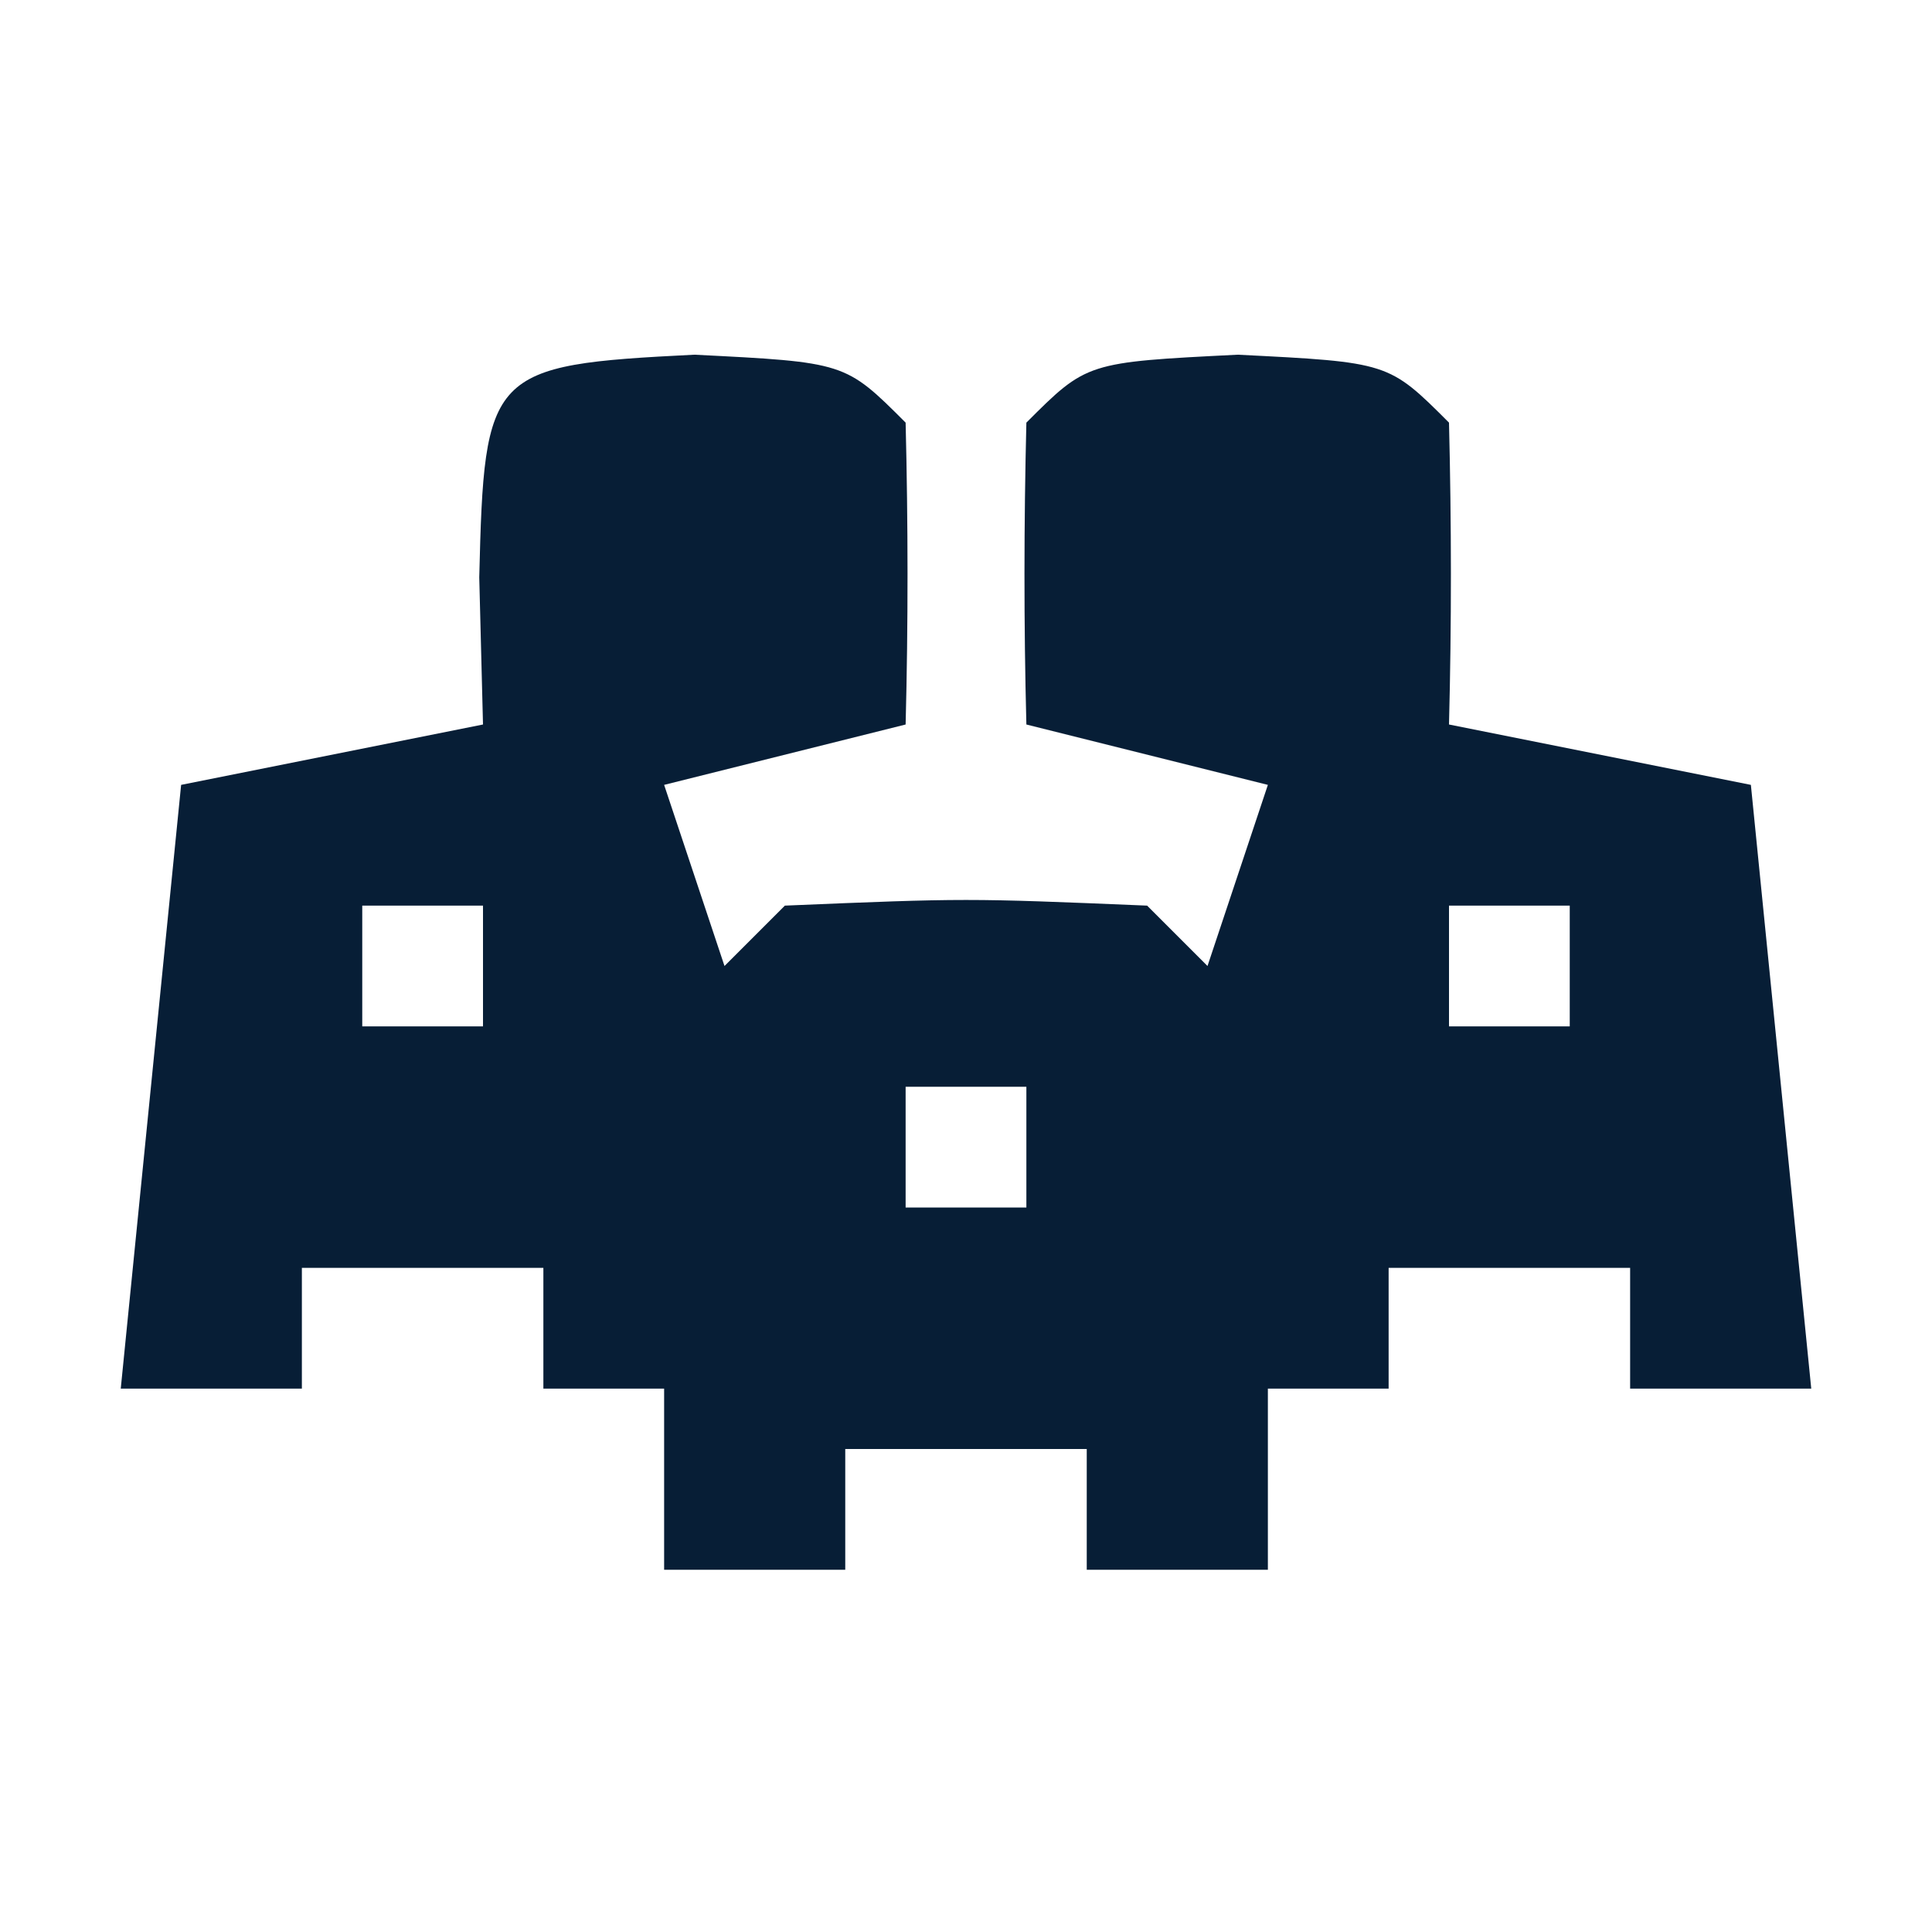
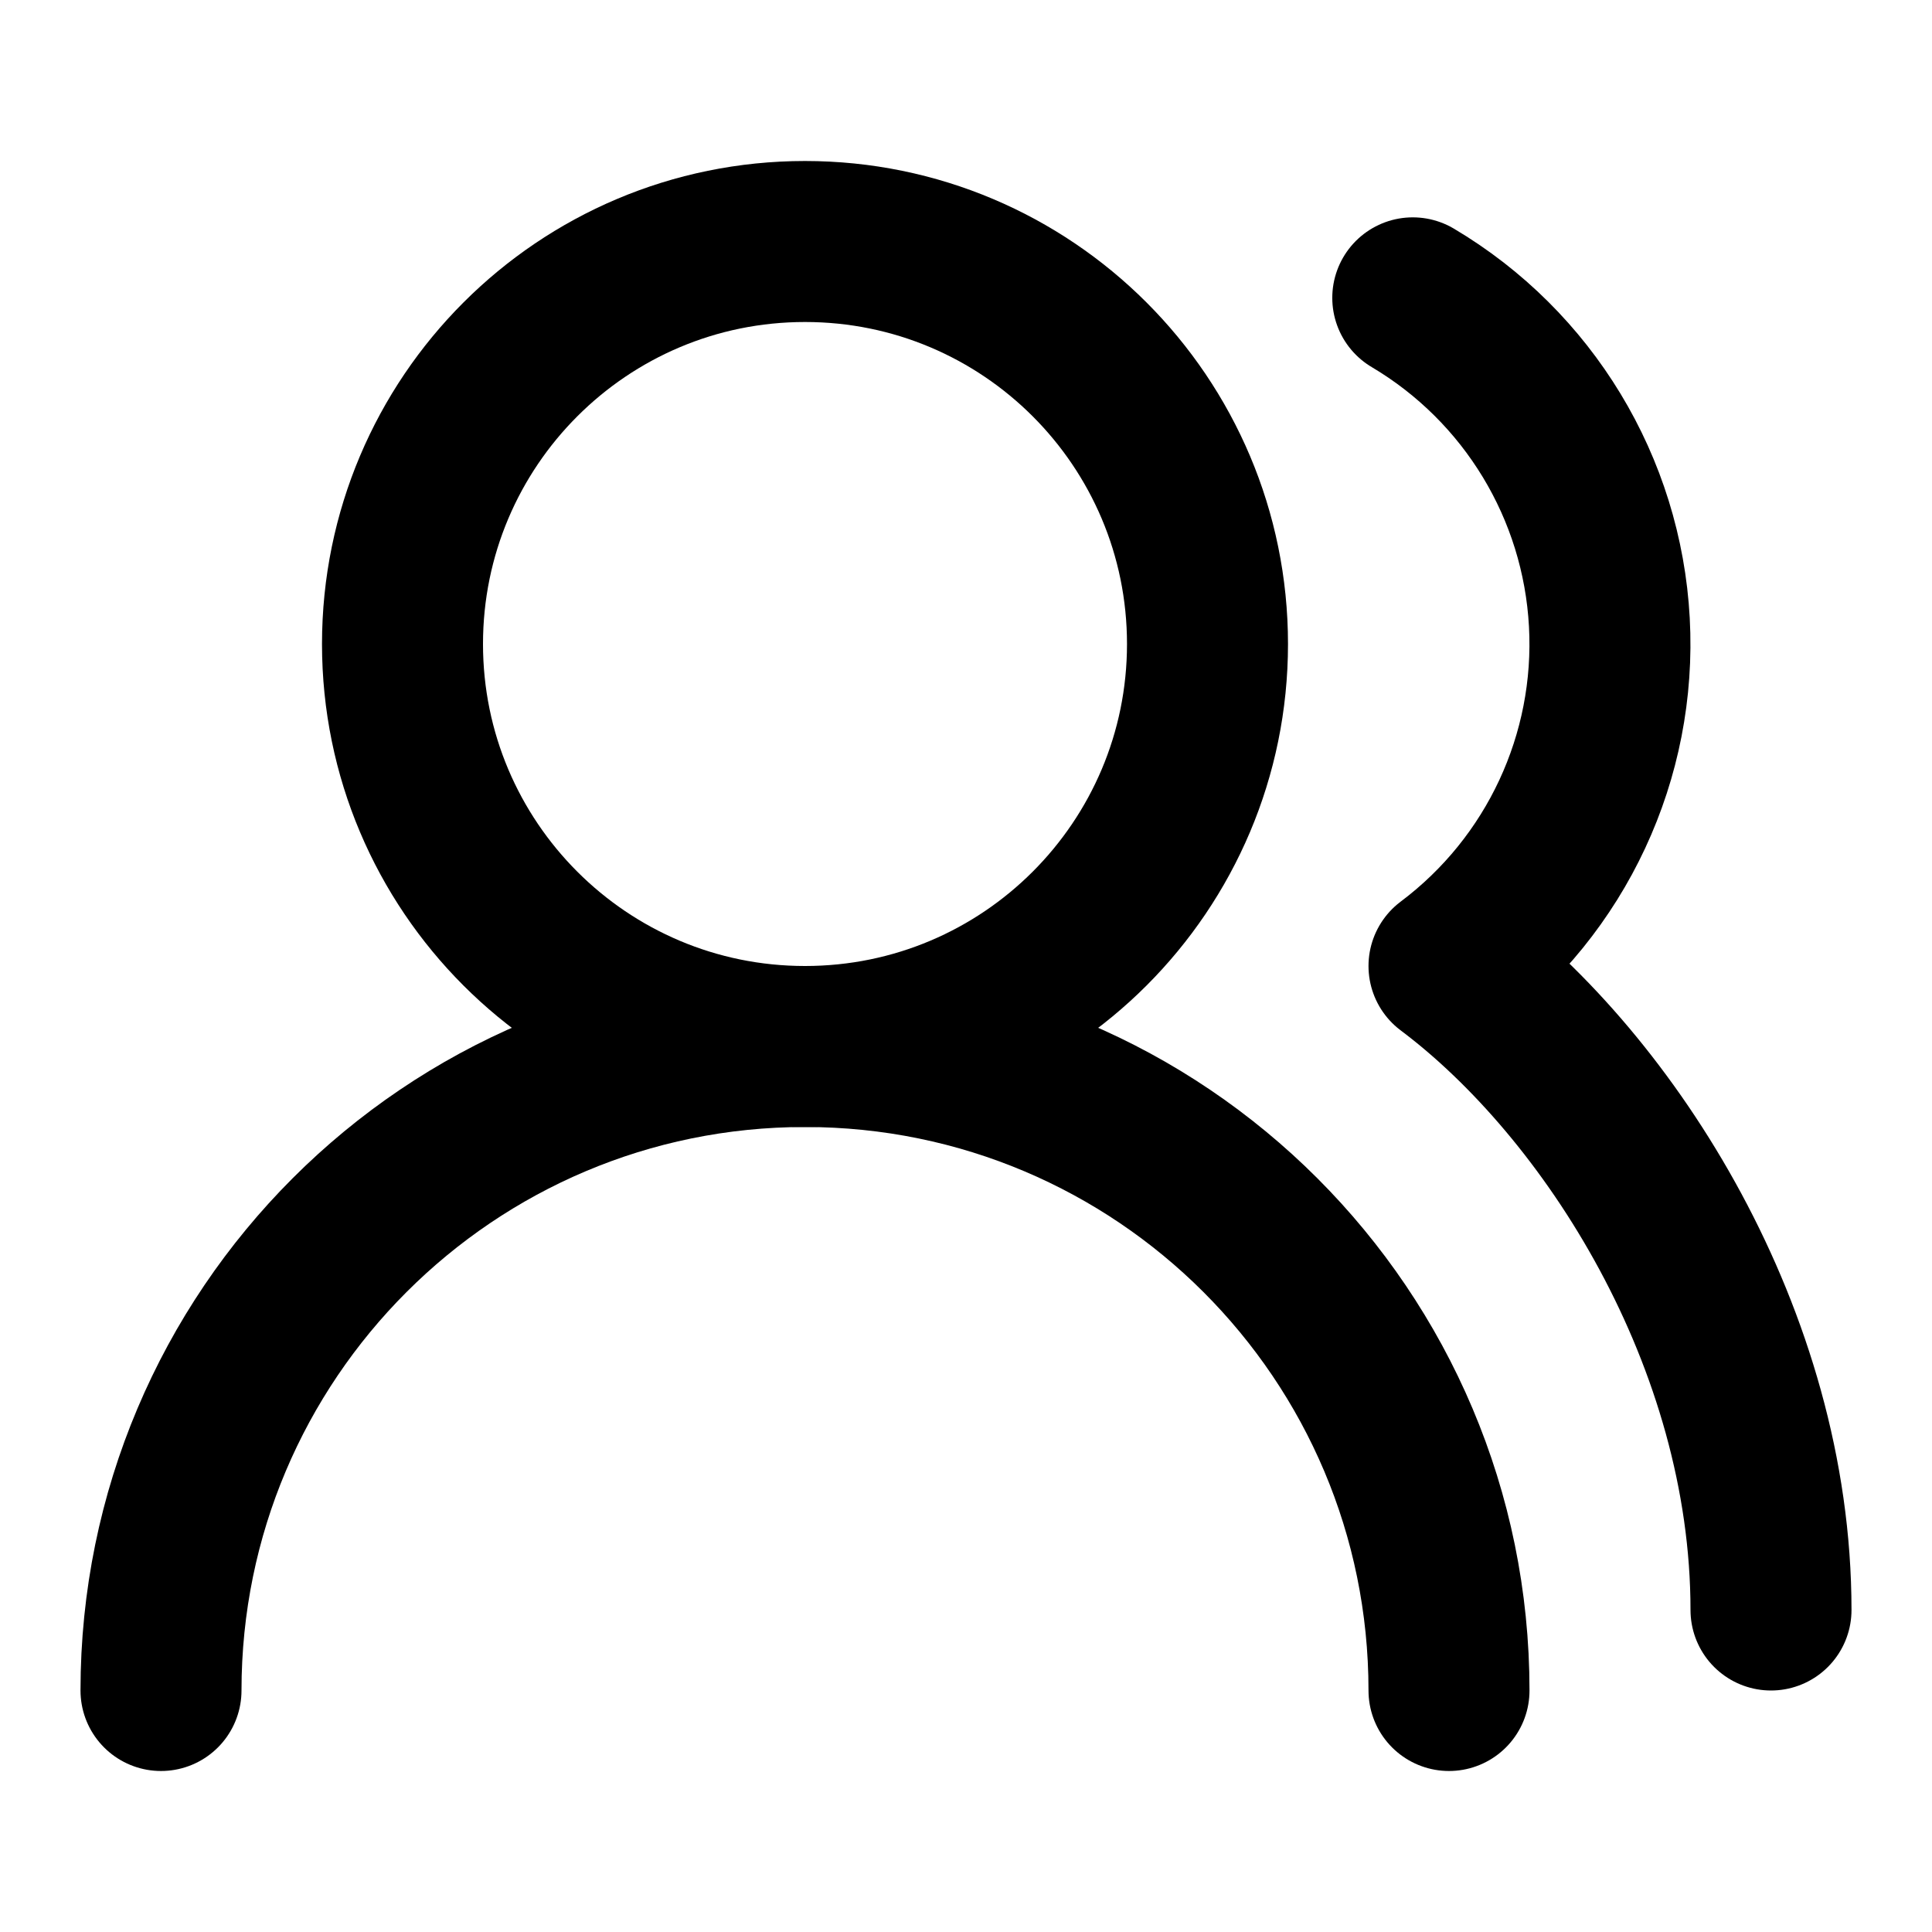
- <svg xmlns="http://www.w3.org/2000/svg" version="1.1" width="32" height="32">
-   <path d="M0 0 C2.5 0.125 2.5 0.125 3.5 1.125 C3.541 2.791 3.543 4.459 3.5 6.125 C2.18 6.455 0.86 6.785 -0.5 7.125 C-0.17 8.115 0.16 9.105 0.5 10.125 C0.83 9.795 1.16 9.465 1.5 9.125 C4.5 9 4.5 9 7.5 9.125 C7.83 9.455 8.16 9.785 8.5 10.125 C8.83 9.135 9.16 8.145 9.5 7.125 C8.18 6.795 6.86 6.465 5.5 6.125 C5.457 4.459 5.459 2.791 5.5 1.125 C6.5 0.125 6.5 0.125 9 0 C11.5 0.125 11.5 0.125 12.5 1.125 C12.541 2.791 12.543 4.459 12.5 6.125 C14.975 6.62 14.975 6.62 17.5 7.125 C17.83 10.425 18.16 13.725 18.5 17.125 C17.51 17.125 16.52 17.125 15.5 17.125 C15.5 16.465 15.5 15.805 15.5 15.125 C14.18 15.125 12.86 15.125 11.5 15.125 C11.5 15.785 11.5 16.445 11.5 17.125 C10.84 17.125 10.18 17.125 9.5 17.125 C9.5 18.115 9.5 19.105 9.5 20.125 C8.51 20.125 7.52 20.125 6.5 20.125 C6.5 19.465 6.5 18.805 6.5 18.125 C5.18 18.125 3.86 18.125 2.5 18.125 C2.5 18.785 2.5 19.445 2.5 20.125 C1.51 20.125 0.52 20.125 -0.5 20.125 C-0.5 19.135 -0.5 18.145 -0.5 17.125 C-1.16 17.125 -1.82 17.125 -2.5 17.125 C-2.5 16.465 -2.5 15.805 -2.5 15.125 C-3.82 15.125 -5.14 15.125 -6.5 15.125 C-6.5 15.785 -6.5 16.445 -6.5 17.125 C-7.49 17.125 -8.48 17.125 -9.5 17.125 C-9.17 13.825 -8.84 10.525 -8.5 7.125 C-6.85 6.795 -5.2 6.465 -3.5 6.125 C-3.521 5.321 -3.541 4.516 -3.562 3.688 C-3.479 0.269 -3.406 0.17 0 0 Z M-5.5 9.125 C-5.5 9.785 -5.5 10.445 -5.5 11.125 C-4.84 11.125 -4.18 11.125 -3.5 11.125 C-3.5 10.465 -3.5 9.805 -3.5 9.125 C-4.16 9.125 -4.82 9.125 -5.5 9.125 Z M12.5 9.125 C12.5 9.785 12.5 10.445 12.5 11.125 C13.16 11.125 13.82 11.125 14.5 11.125 C14.5 10.465 14.5 9.805 14.5 9.125 C13.84 9.125 13.18 9.125 12.5 9.125 Z M3.5 12.125 C3.5 12.785 3.5 13.445 3.5 14.125 C4.16 14.125 4.82 14.125 5.5 14.125 C5.5 13.465 5.5 12.805 5.5 12.125 C4.84 12.125 4.18 12.125 3.5 12.125 Z " fill="#071E36" transform="translate(11.5,5.875)" />
+ <svg xmlns="http://www.w3.org/2000/svg" width="24" height="24" viewBox="0 0 24 24" fill="none" stroke="currentColor" stroke-width="2" stroke-linecap="round" stroke-linejoin="round" class="lucide lucide-users-round">
+   <path d="M18 21a8 8 0 0 0-16 0" />
+   <circle cx="10" cy="8" r="5" />
+   <path d="M22 20c0-3.37-2-6.5-4-8a5 5 0 0 0-.45-8.3" />
</svg>
